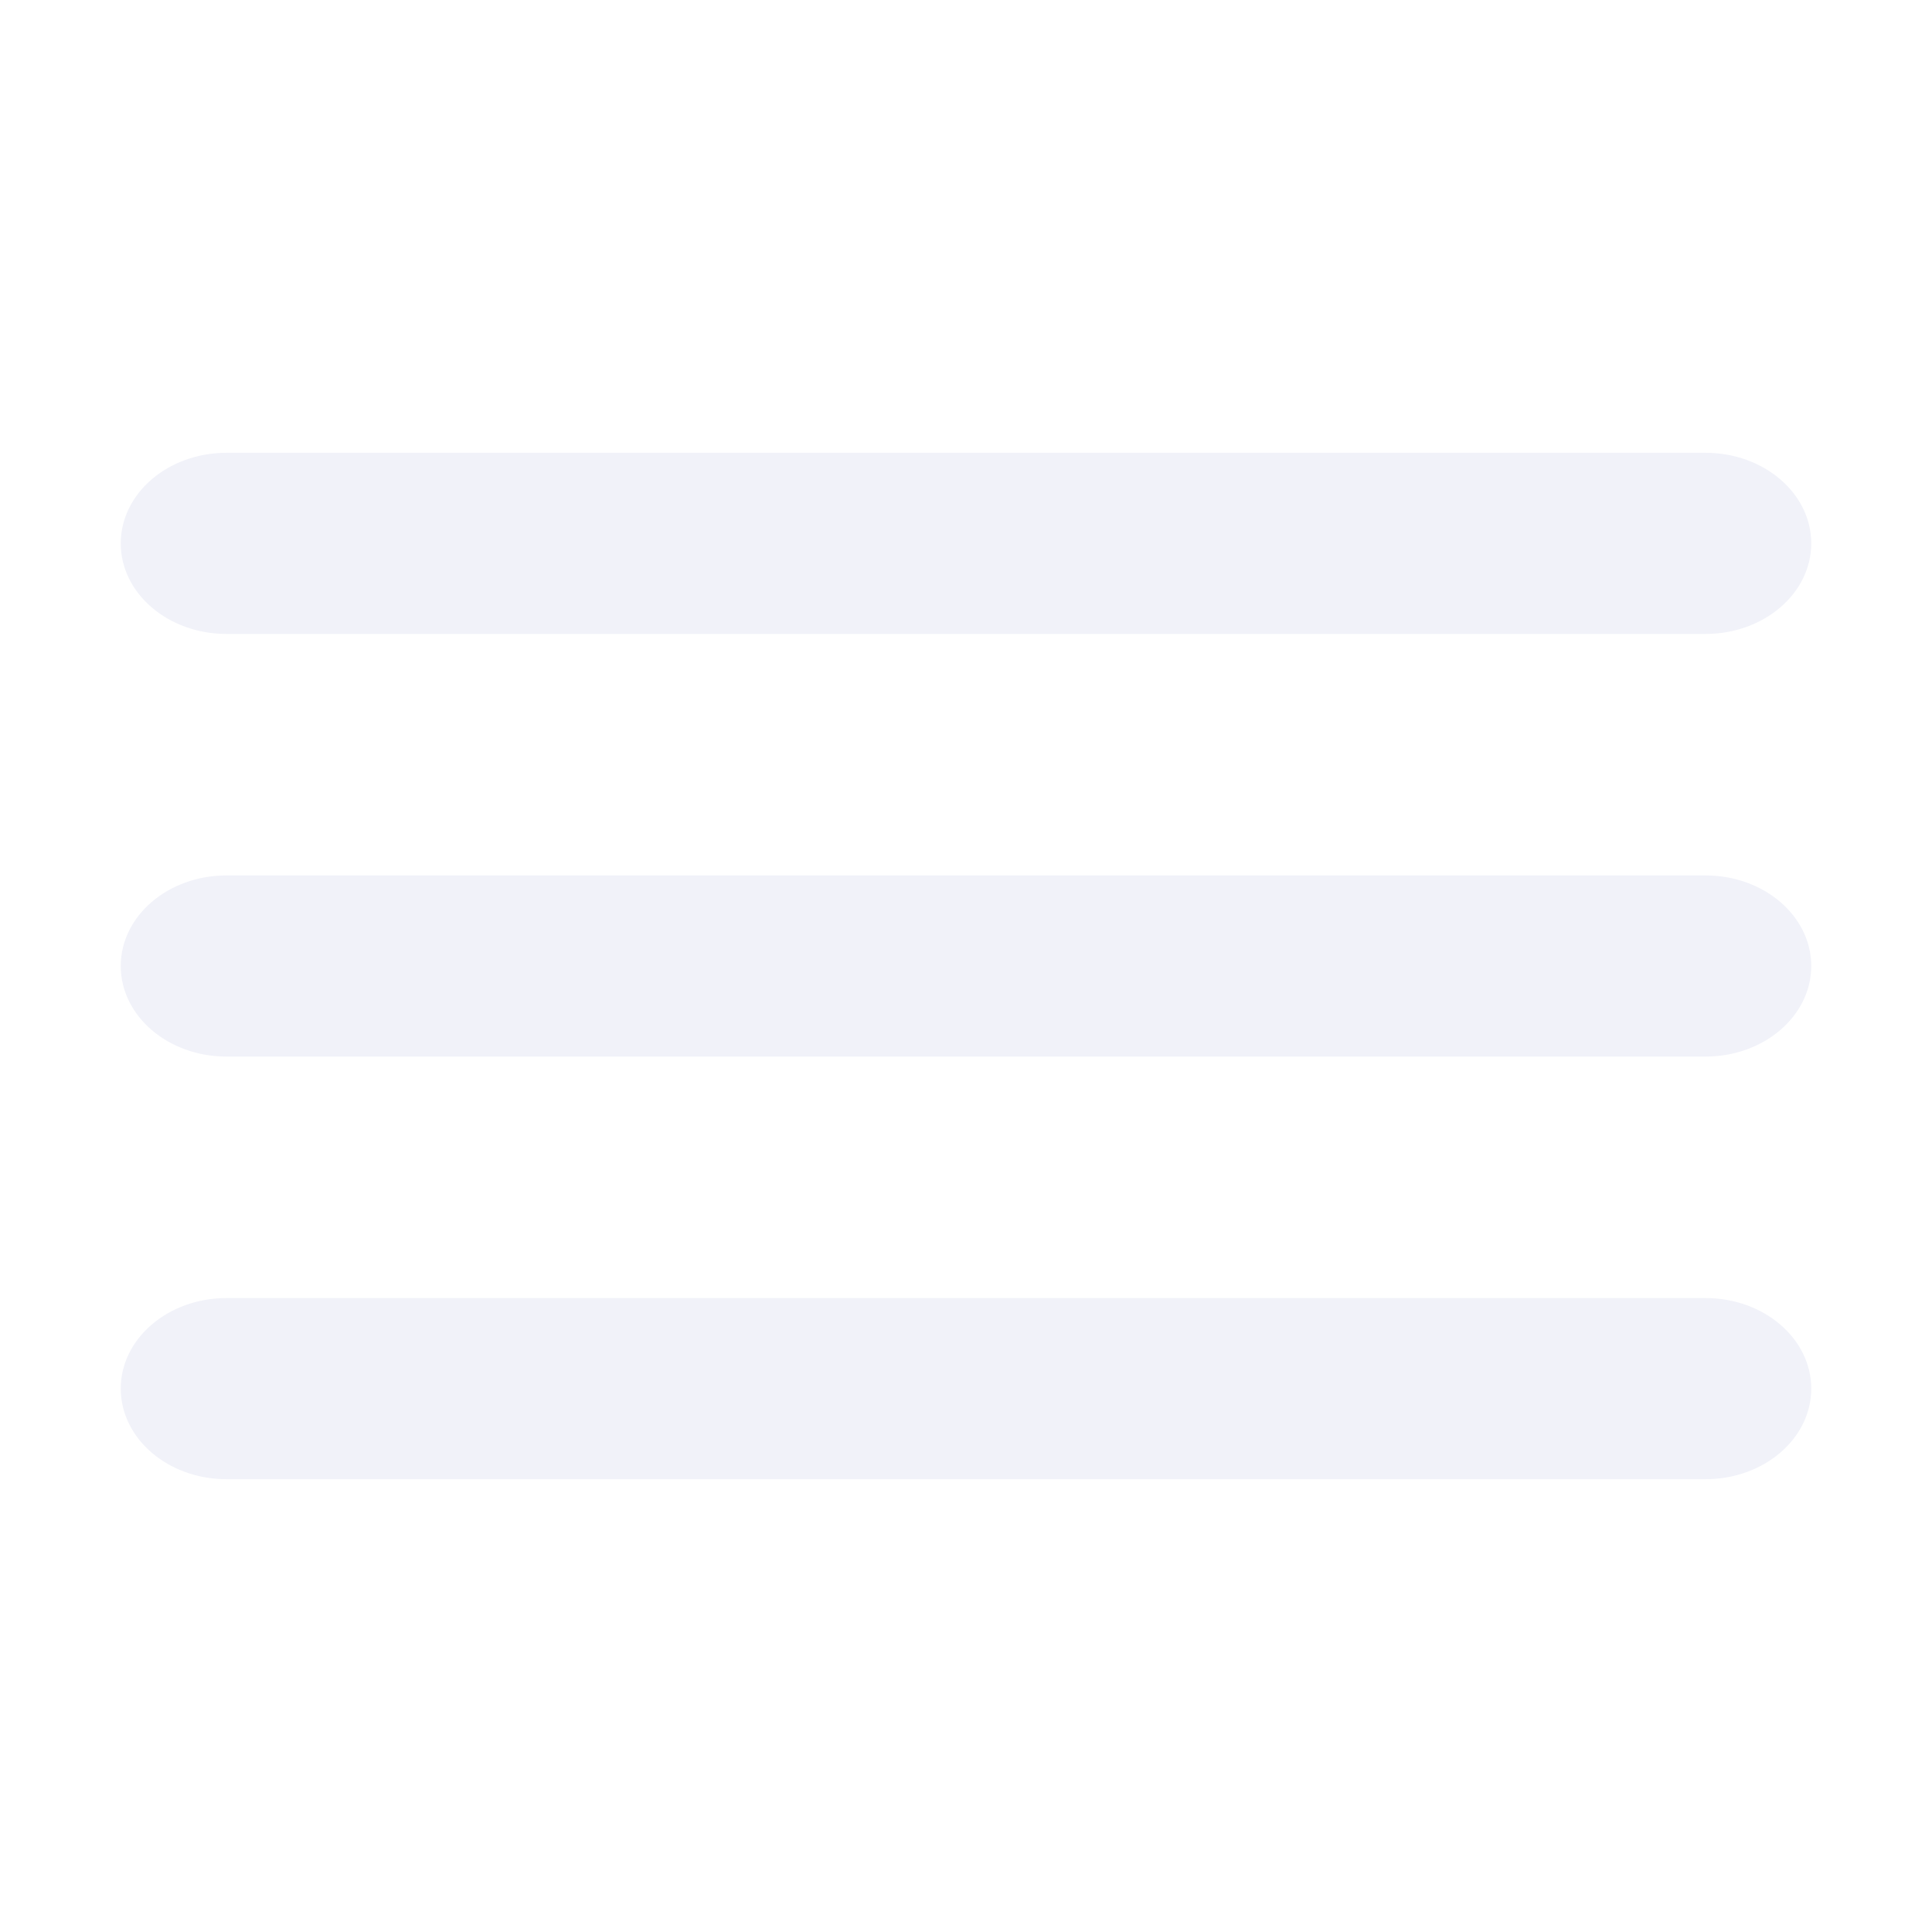
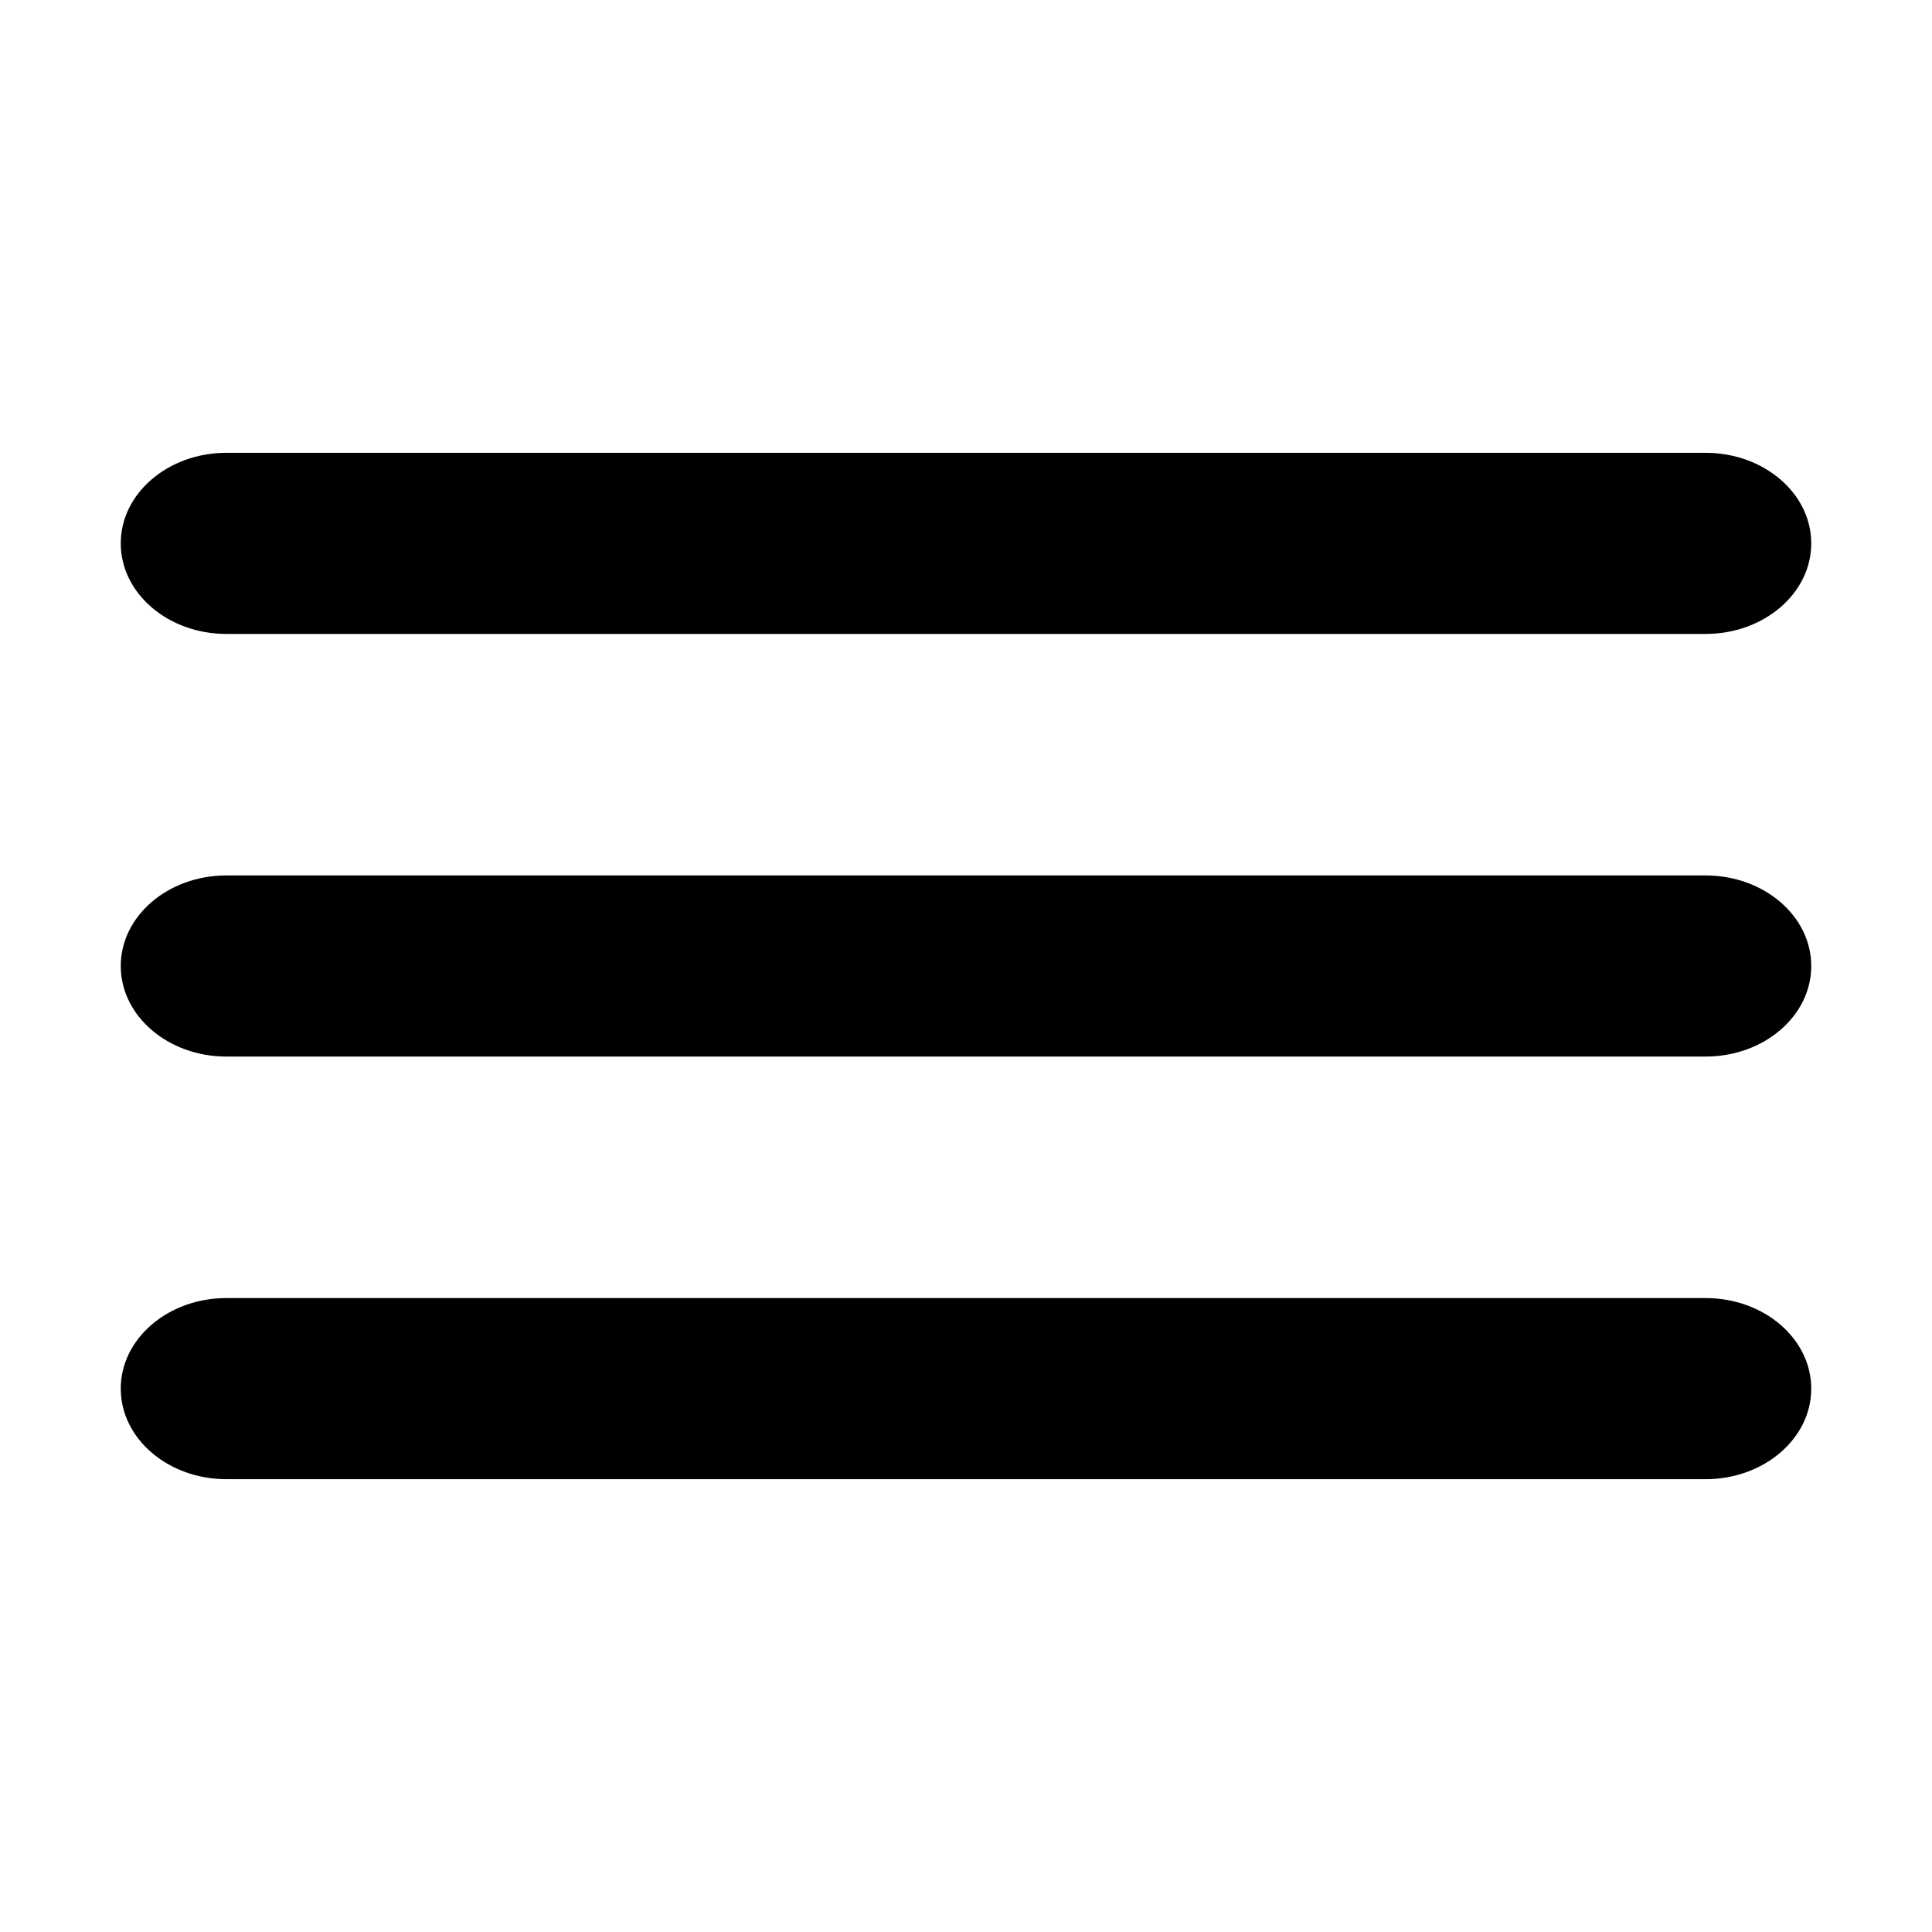
- <svg xmlns="http://www.w3.org/2000/svg" width="16" height="16" viewBox="0 0 16 16" fill="none">
-   <path d="M1 4.5C1 4.086 1.392 3.75 1.875 3.75H14.125C14.608 3.75 15 4.086 15 4.5C15 4.914 14.608 5.25 14.125 5.25H1.875C1.392 5.25 1 4.914 1 4.5Z" fill="#F1F2F9" />
-   <path d="M1 8C1 7.586 1.392 7.25 1.875 7.25H14.125C14.608 7.25 15 7.586 15 8C15 8.414 14.608 8.75 14.125 8.75H1.875C1.392 8.75 1 8.414 1 8Z" fill="#F1F2F9" />
-   <path d="M1.875 10.75C1.392 10.75 1 11.086 1 11.5C1 11.914 1.392 12.25 1.875 12.25H14.125C14.608 12.25 15 11.914 15 11.5C15 11.086 14.608 10.75 14.125 10.75H1.875Z" fill="#F1F2F9" />
+ <svg xmlns="http://www.w3.org/2000/svg" width="16" height="16" viewBox="0 0 16 16" fill="currentColor">
+   <path d="M1 4.5C1 4.086 1.392 3.75 1.875 3.75H14.125C14.608 3.75 15 4.086 15 4.5C15 4.914 14.608 5.25 14.125 5.25H1.875C1.392 5.25 1 4.914 1 4.5Z" />
+   <path d="M1 8C1 7.586 1.392 7.25 1.875 7.25H14.125C14.608 7.25 15 7.586 15 8C15 8.414 14.608 8.75 14.125 8.75H1.875C1.392 8.75 1 8.414 1 8Z" />
+   <path d="M1.875 10.75C1.392 10.75 1 11.086 1 11.5C1 11.914 1.392 12.25 1.875 12.25H14.125C14.608 12.25 15 11.914 15 11.5C15 11.086 14.608 10.75 14.125 10.75H1.875Z" />
</svg>
